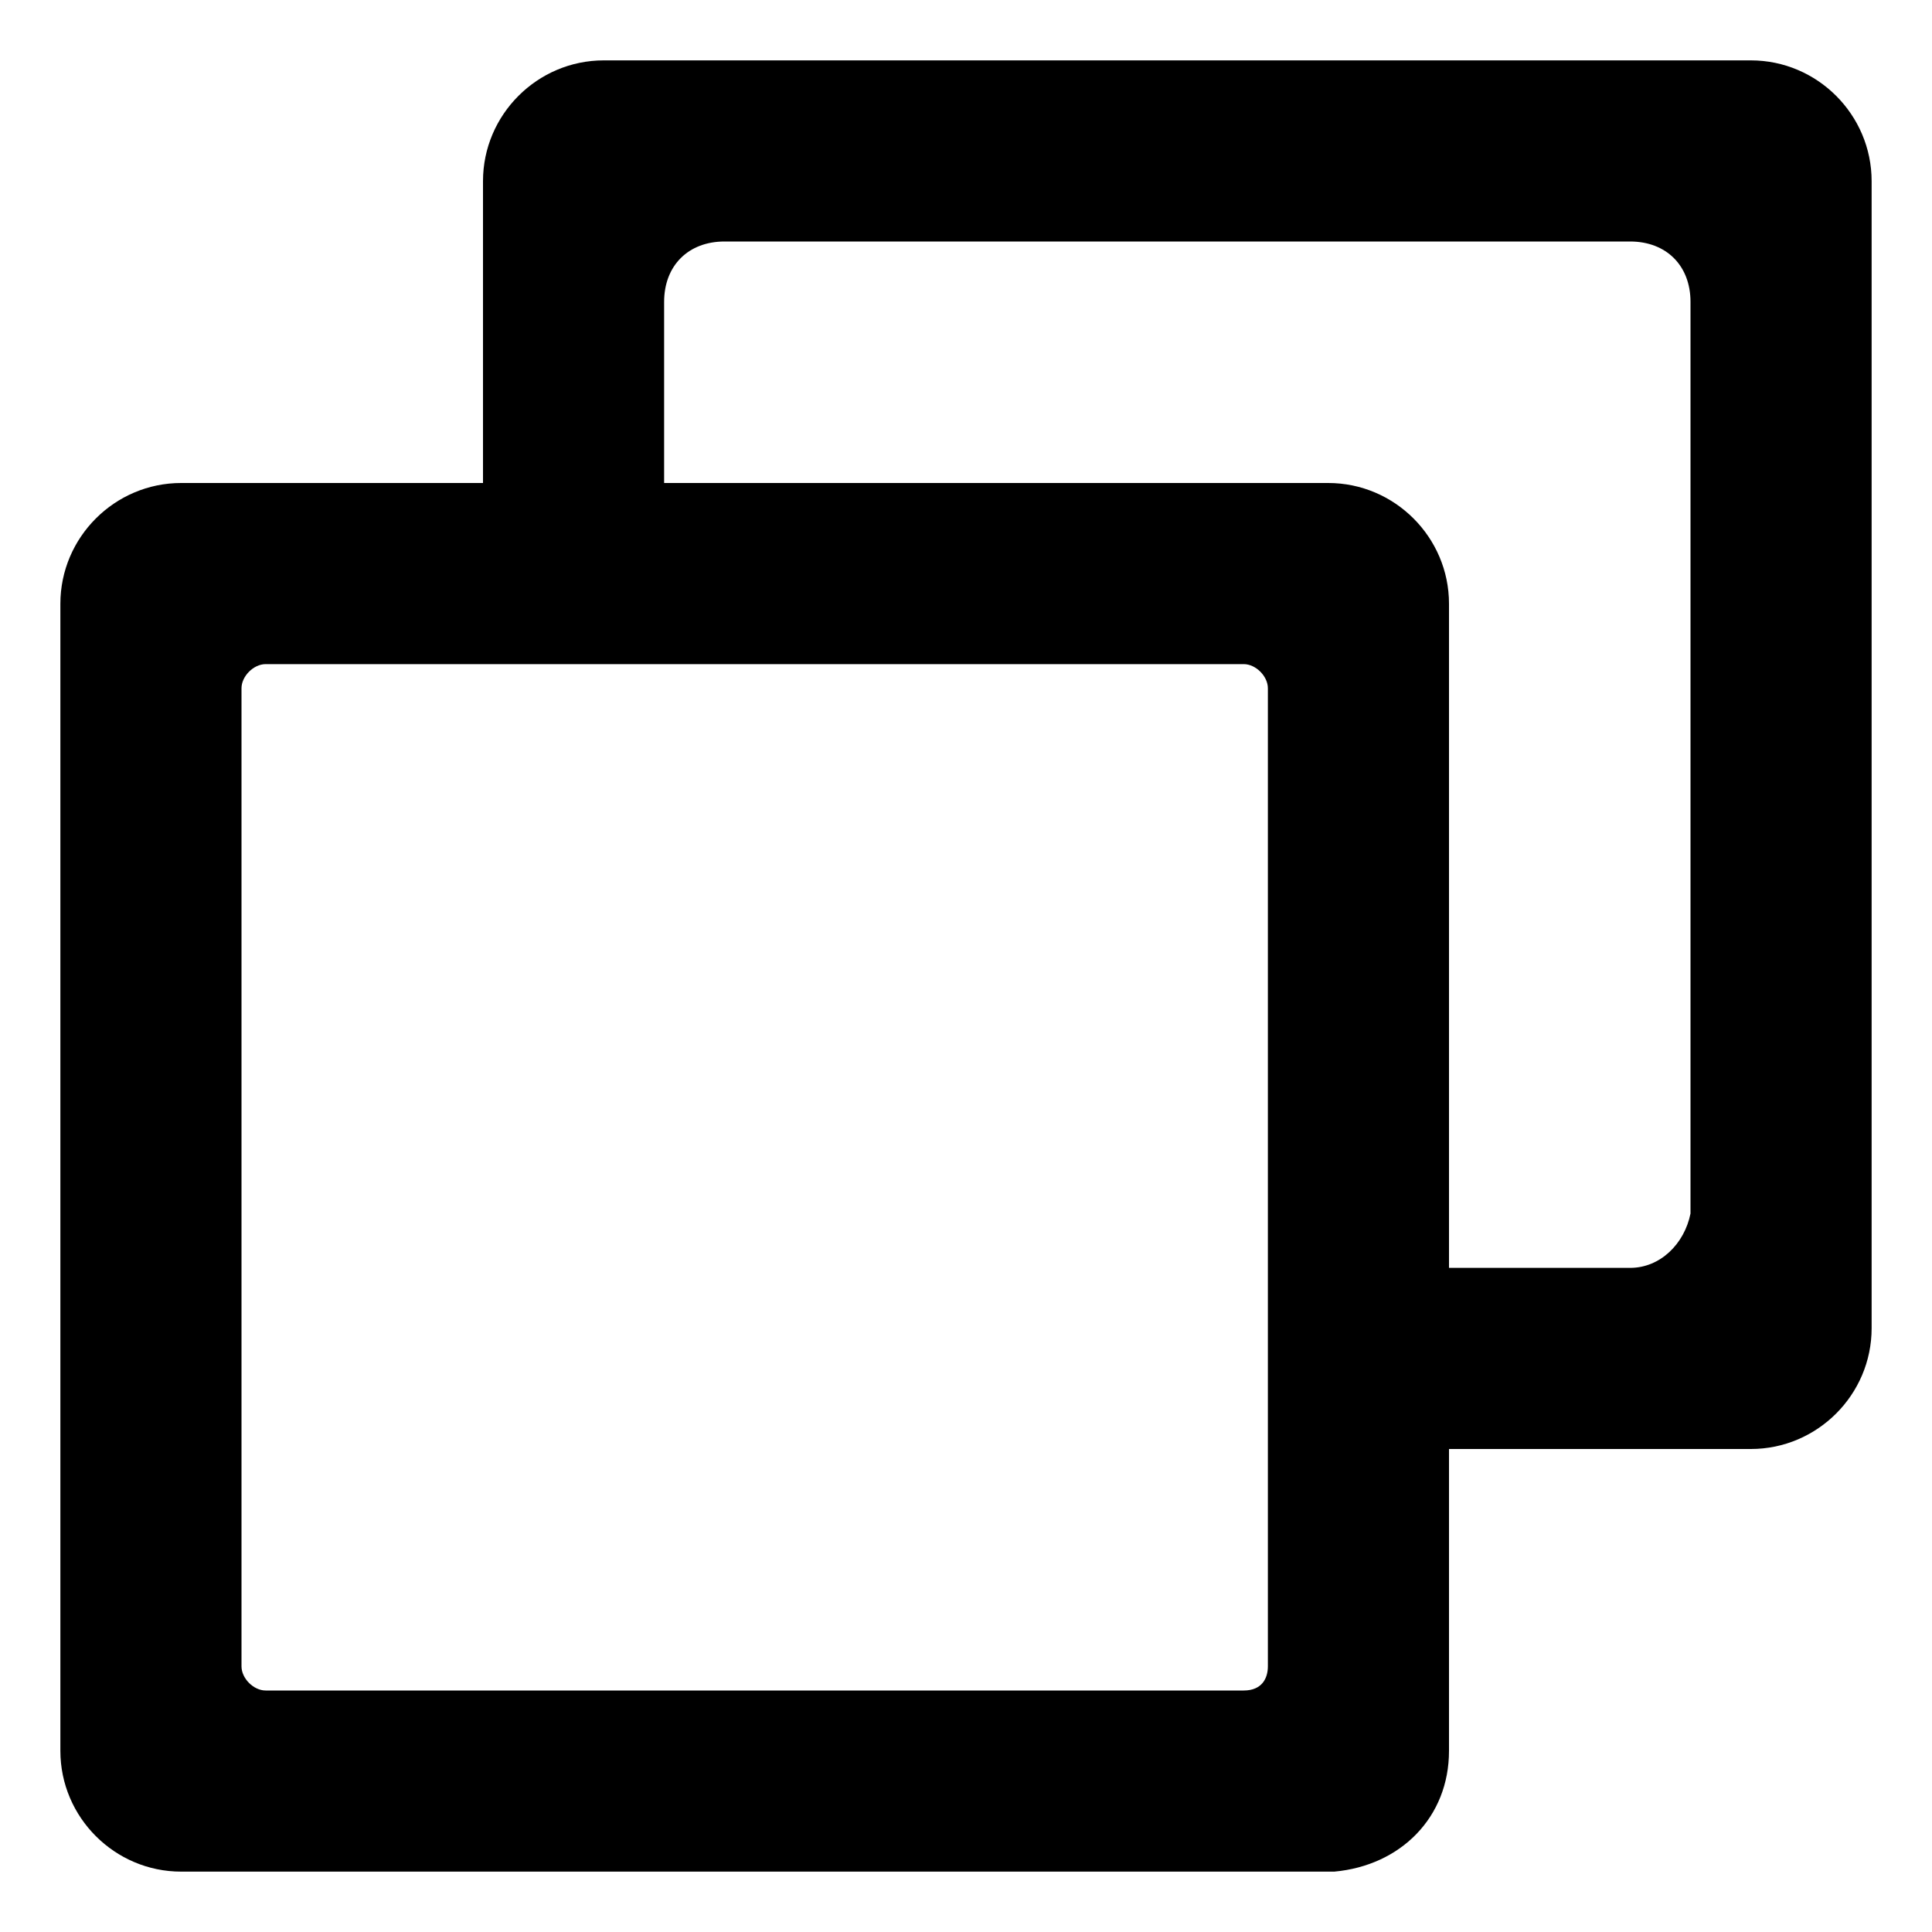
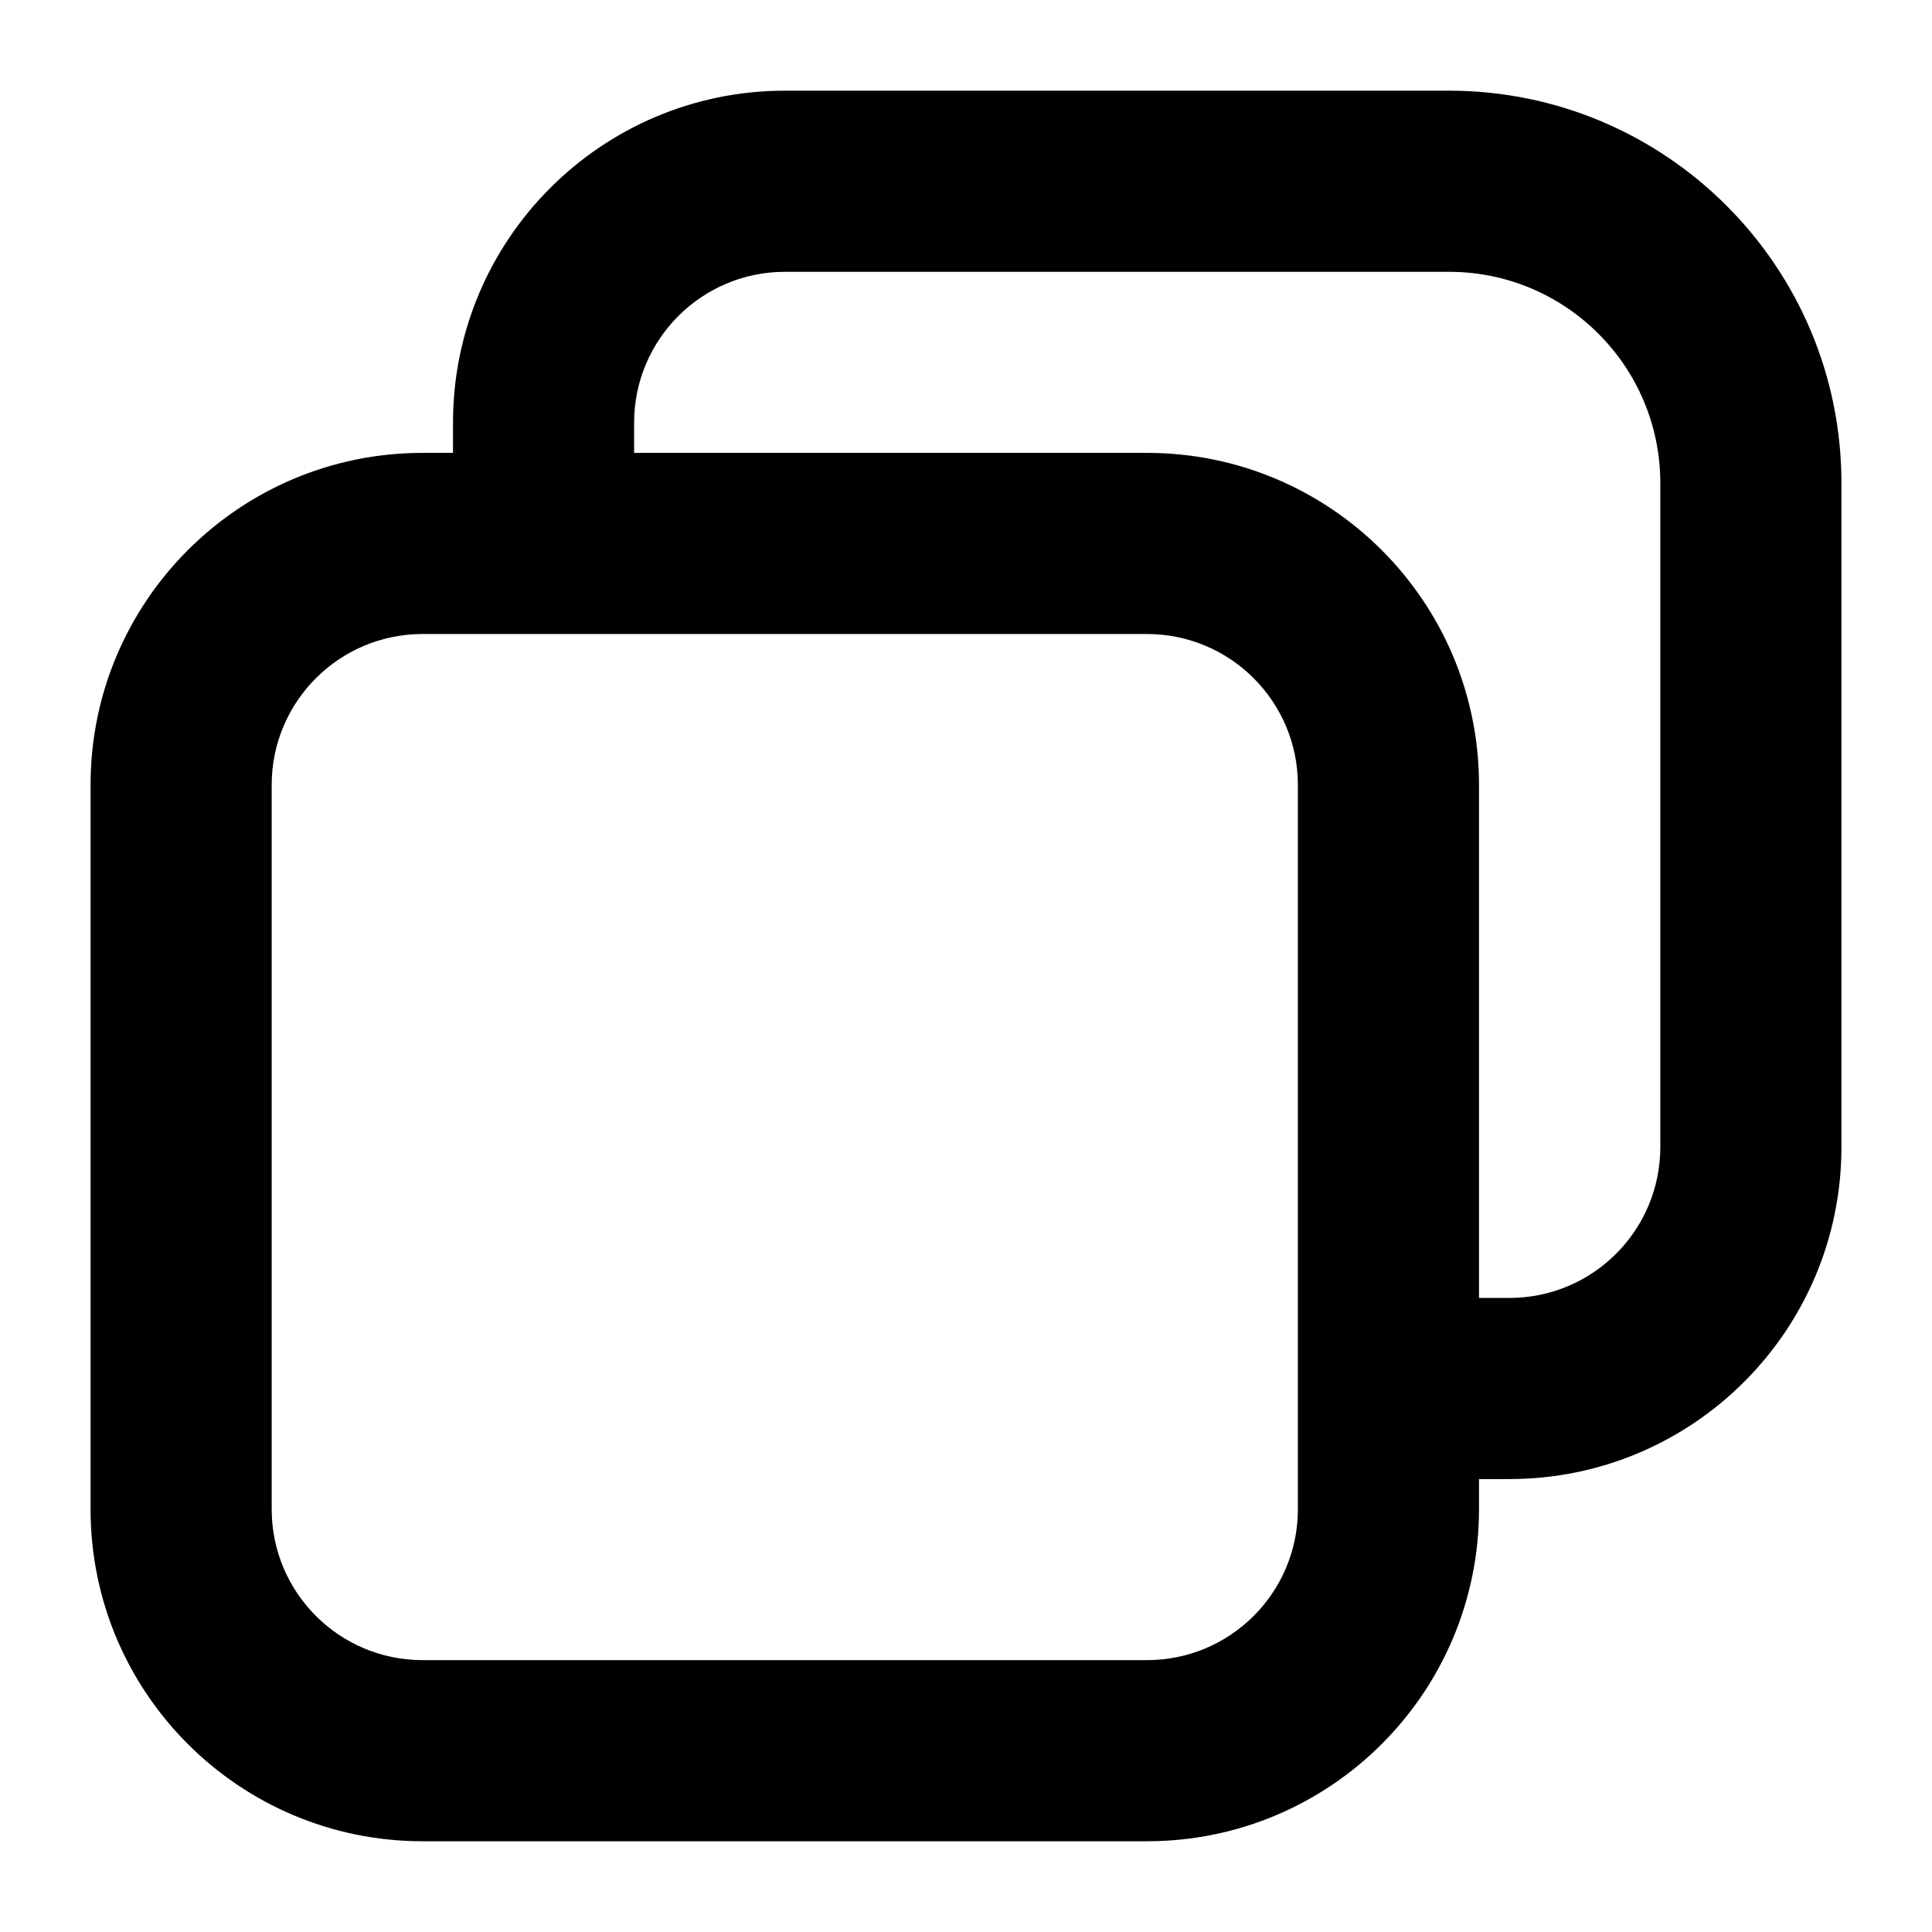
- <svg xmlns="http://www.w3.org/2000/svg" t="1762151401551" class="icon" viewBox="0 0 1024 1024" version="1.1" p-id="29207" width="200" height="200">
-   <path d="M704 256c35.2 0 64 28.8 64 64v352h96c16 0 28.8-12.8 32-28.8V160c0-19.2-12.8-32-32-32H384c-19.2 0-32 12.8-32 32v96h352z m-44.8 96H140.8c-6.4 0-12.8 6.4-12.8 12.8v518.4c0 6.4 6.4 12.8 12.8 12.8h518.4c9.6 0 12.8-6.4 12.8-12.8V364.8c0-6.4-6.4-12.8-12.8-12.8zM256 96c0-35.2 28.8-64 64-64h608c35.2 0 64 28.8 64 64v608c0 35.2-28.8 64-64 64h-160v160c0 35.2-25.6 60.8-60.8 64H96c-35.2 0-64-28.8-64-64V320c0-35.2 28.8-64 64-64h160V96z" fill="currentColor" p-id="29208" />
+ <svg xmlns="http://www.w3.org/2000/svg" width="32" height="32" viewBox="0 0 32 32" fill="none">
+   <path fill-rule="evenodd" clip-rule="evenodd" d="M24 1.502C27.59 1.502 30.5 4.412 30.5 8.002V18.998C30.5 22.036 28.037 24.498 25 24.498H24.497V24.997C24.497 28.035 22.035 30.497 18.997 30.497H7C3.962 30.497 1.5 28.035 1.5 24.997V13.001C1.5 9.964 3.962 7.501 7 7.501H7.503V7.002C7.503 3.965 9.965 1.502 13.003 1.502H24ZM7 10.501C5.619 10.501 4.5 11.621 4.5 13.001V24.997C4.5 26.378 5.619 27.497 7 27.497H18.997C20.378 27.497 21.497 26.378 21.497 24.997V13.001C21.497 11.621 20.378 10.501 18.997 10.501H7ZM13.003 4.502C11.622 4.502 10.503 5.622 10.503 7.002V7.501H18.997C22.035 7.501 24.497 9.964 24.497 13.001V21.498H25C26.381 21.498 27.5 20.379 27.5 18.998V8.002C27.5 6.069 25.933 4.502 24 4.502H13.003Z" fill="currentColor" />
</svg>
